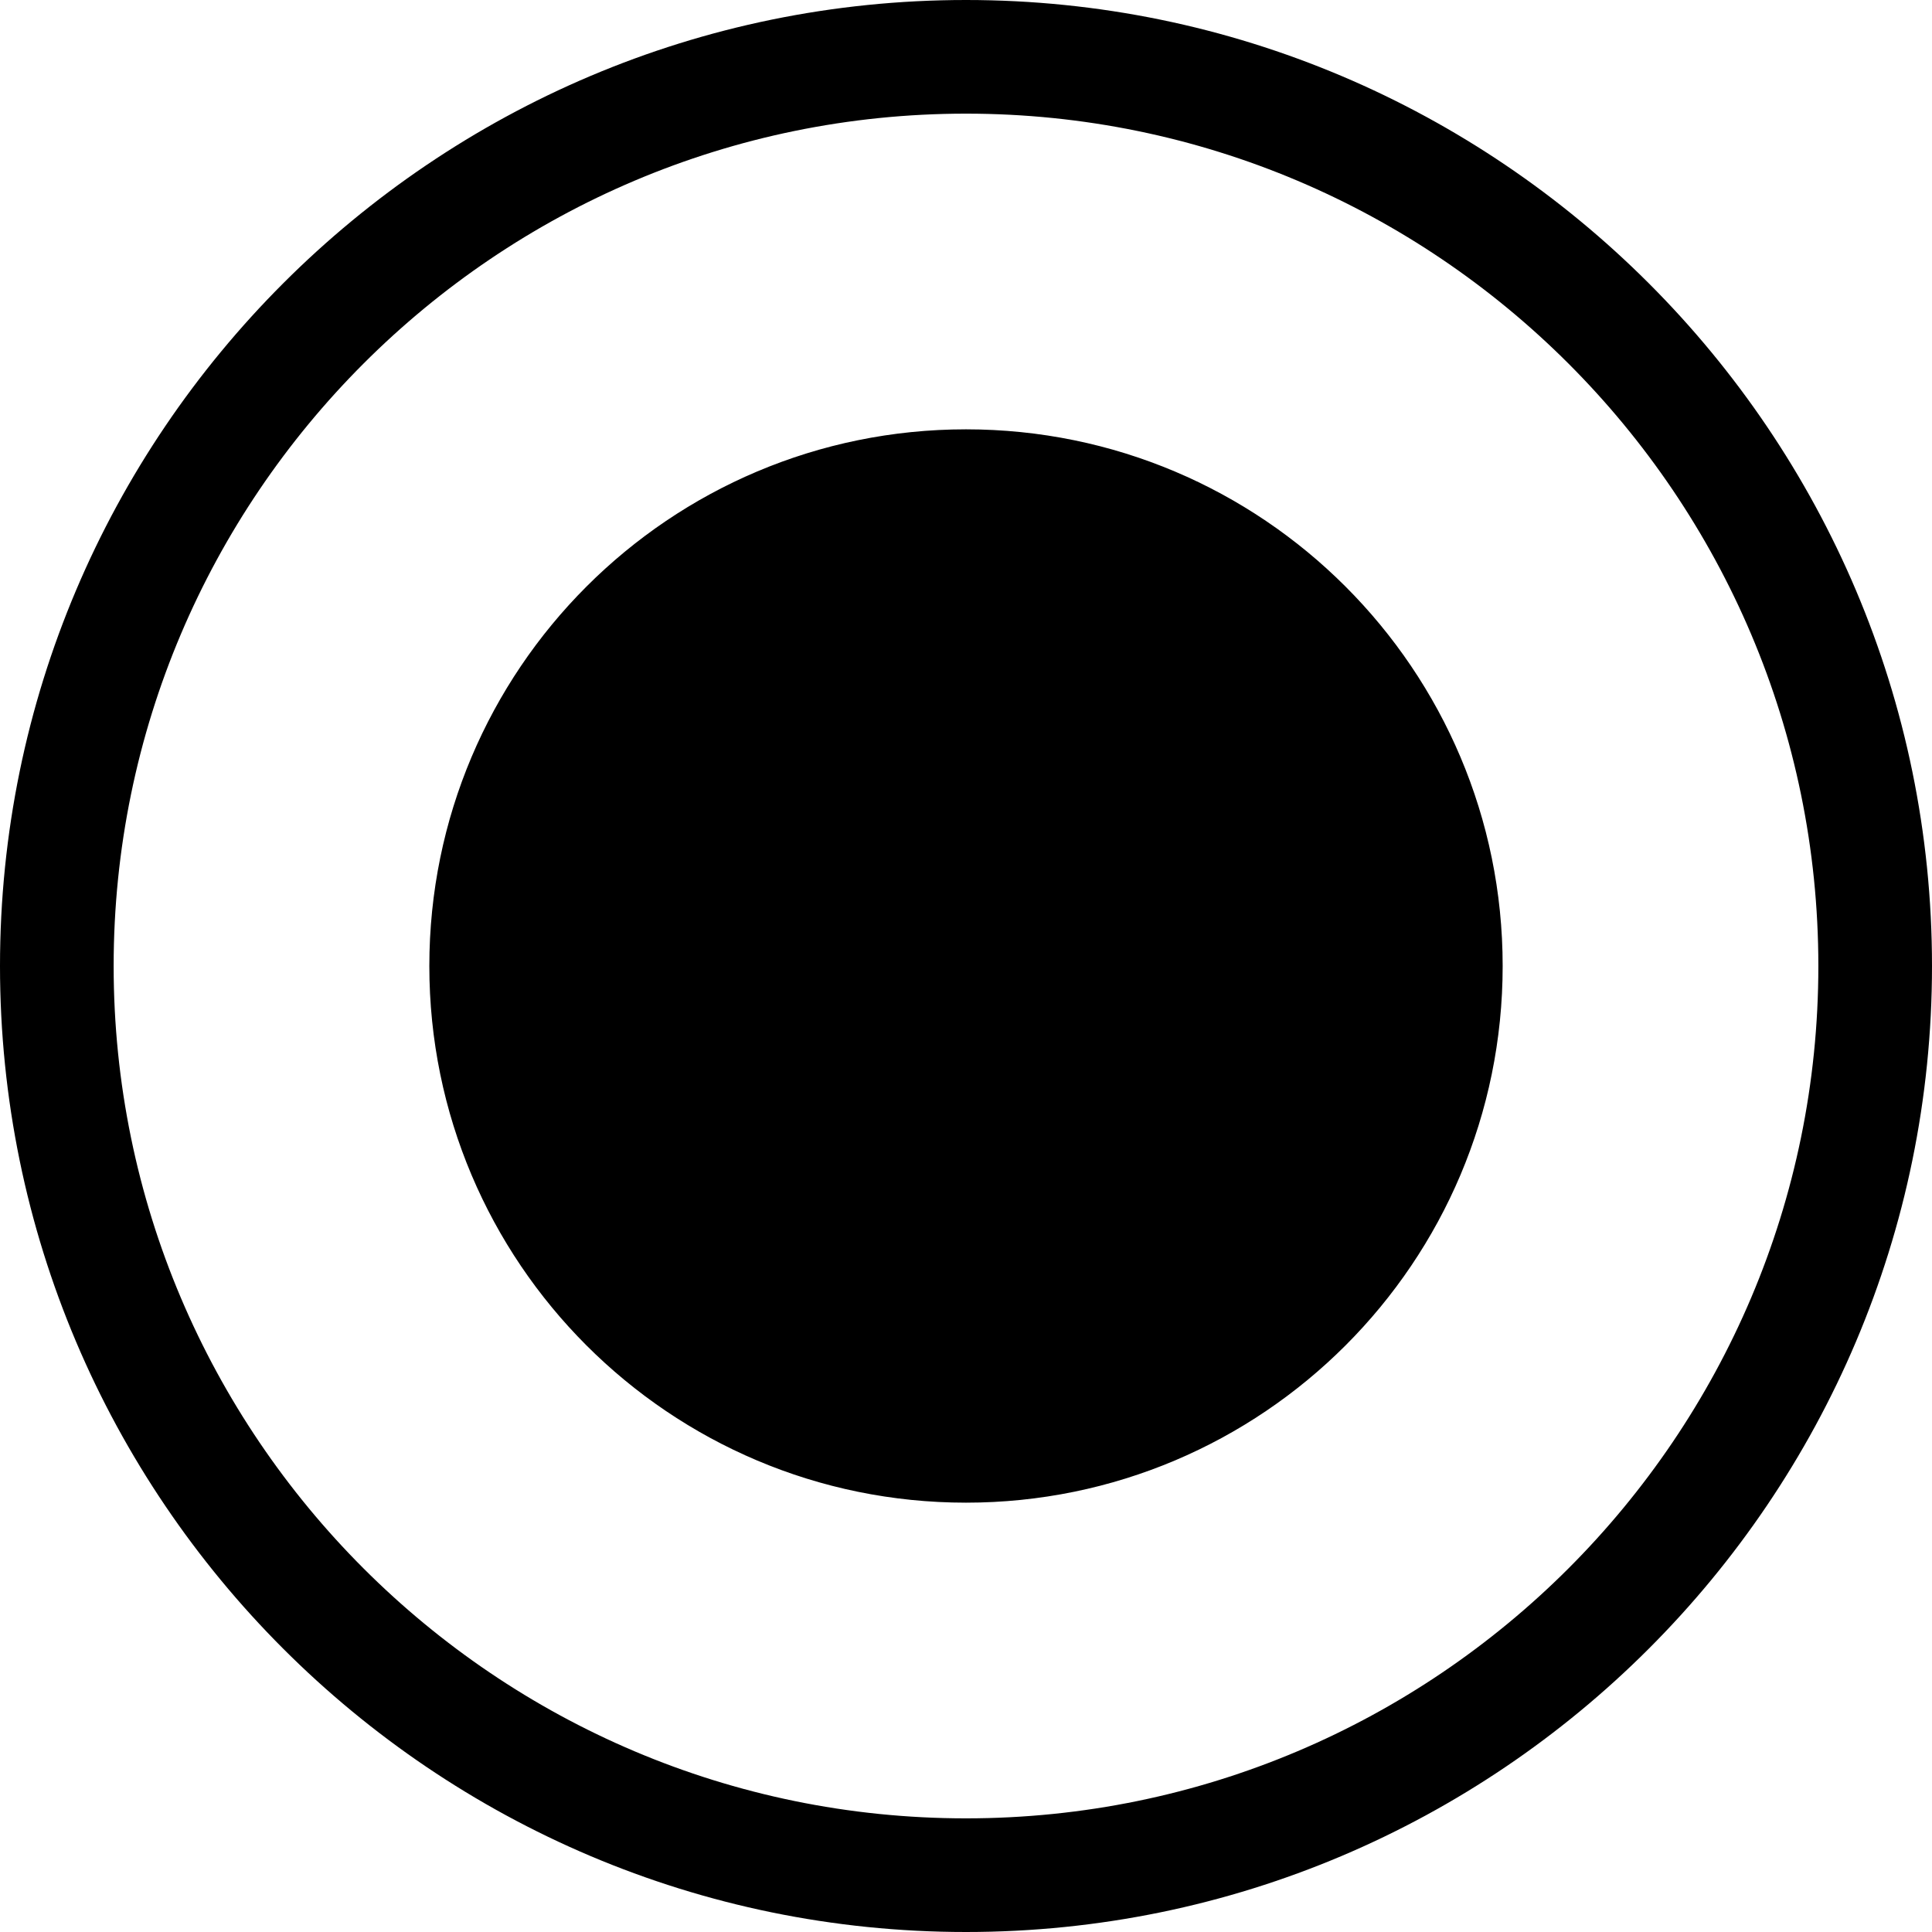
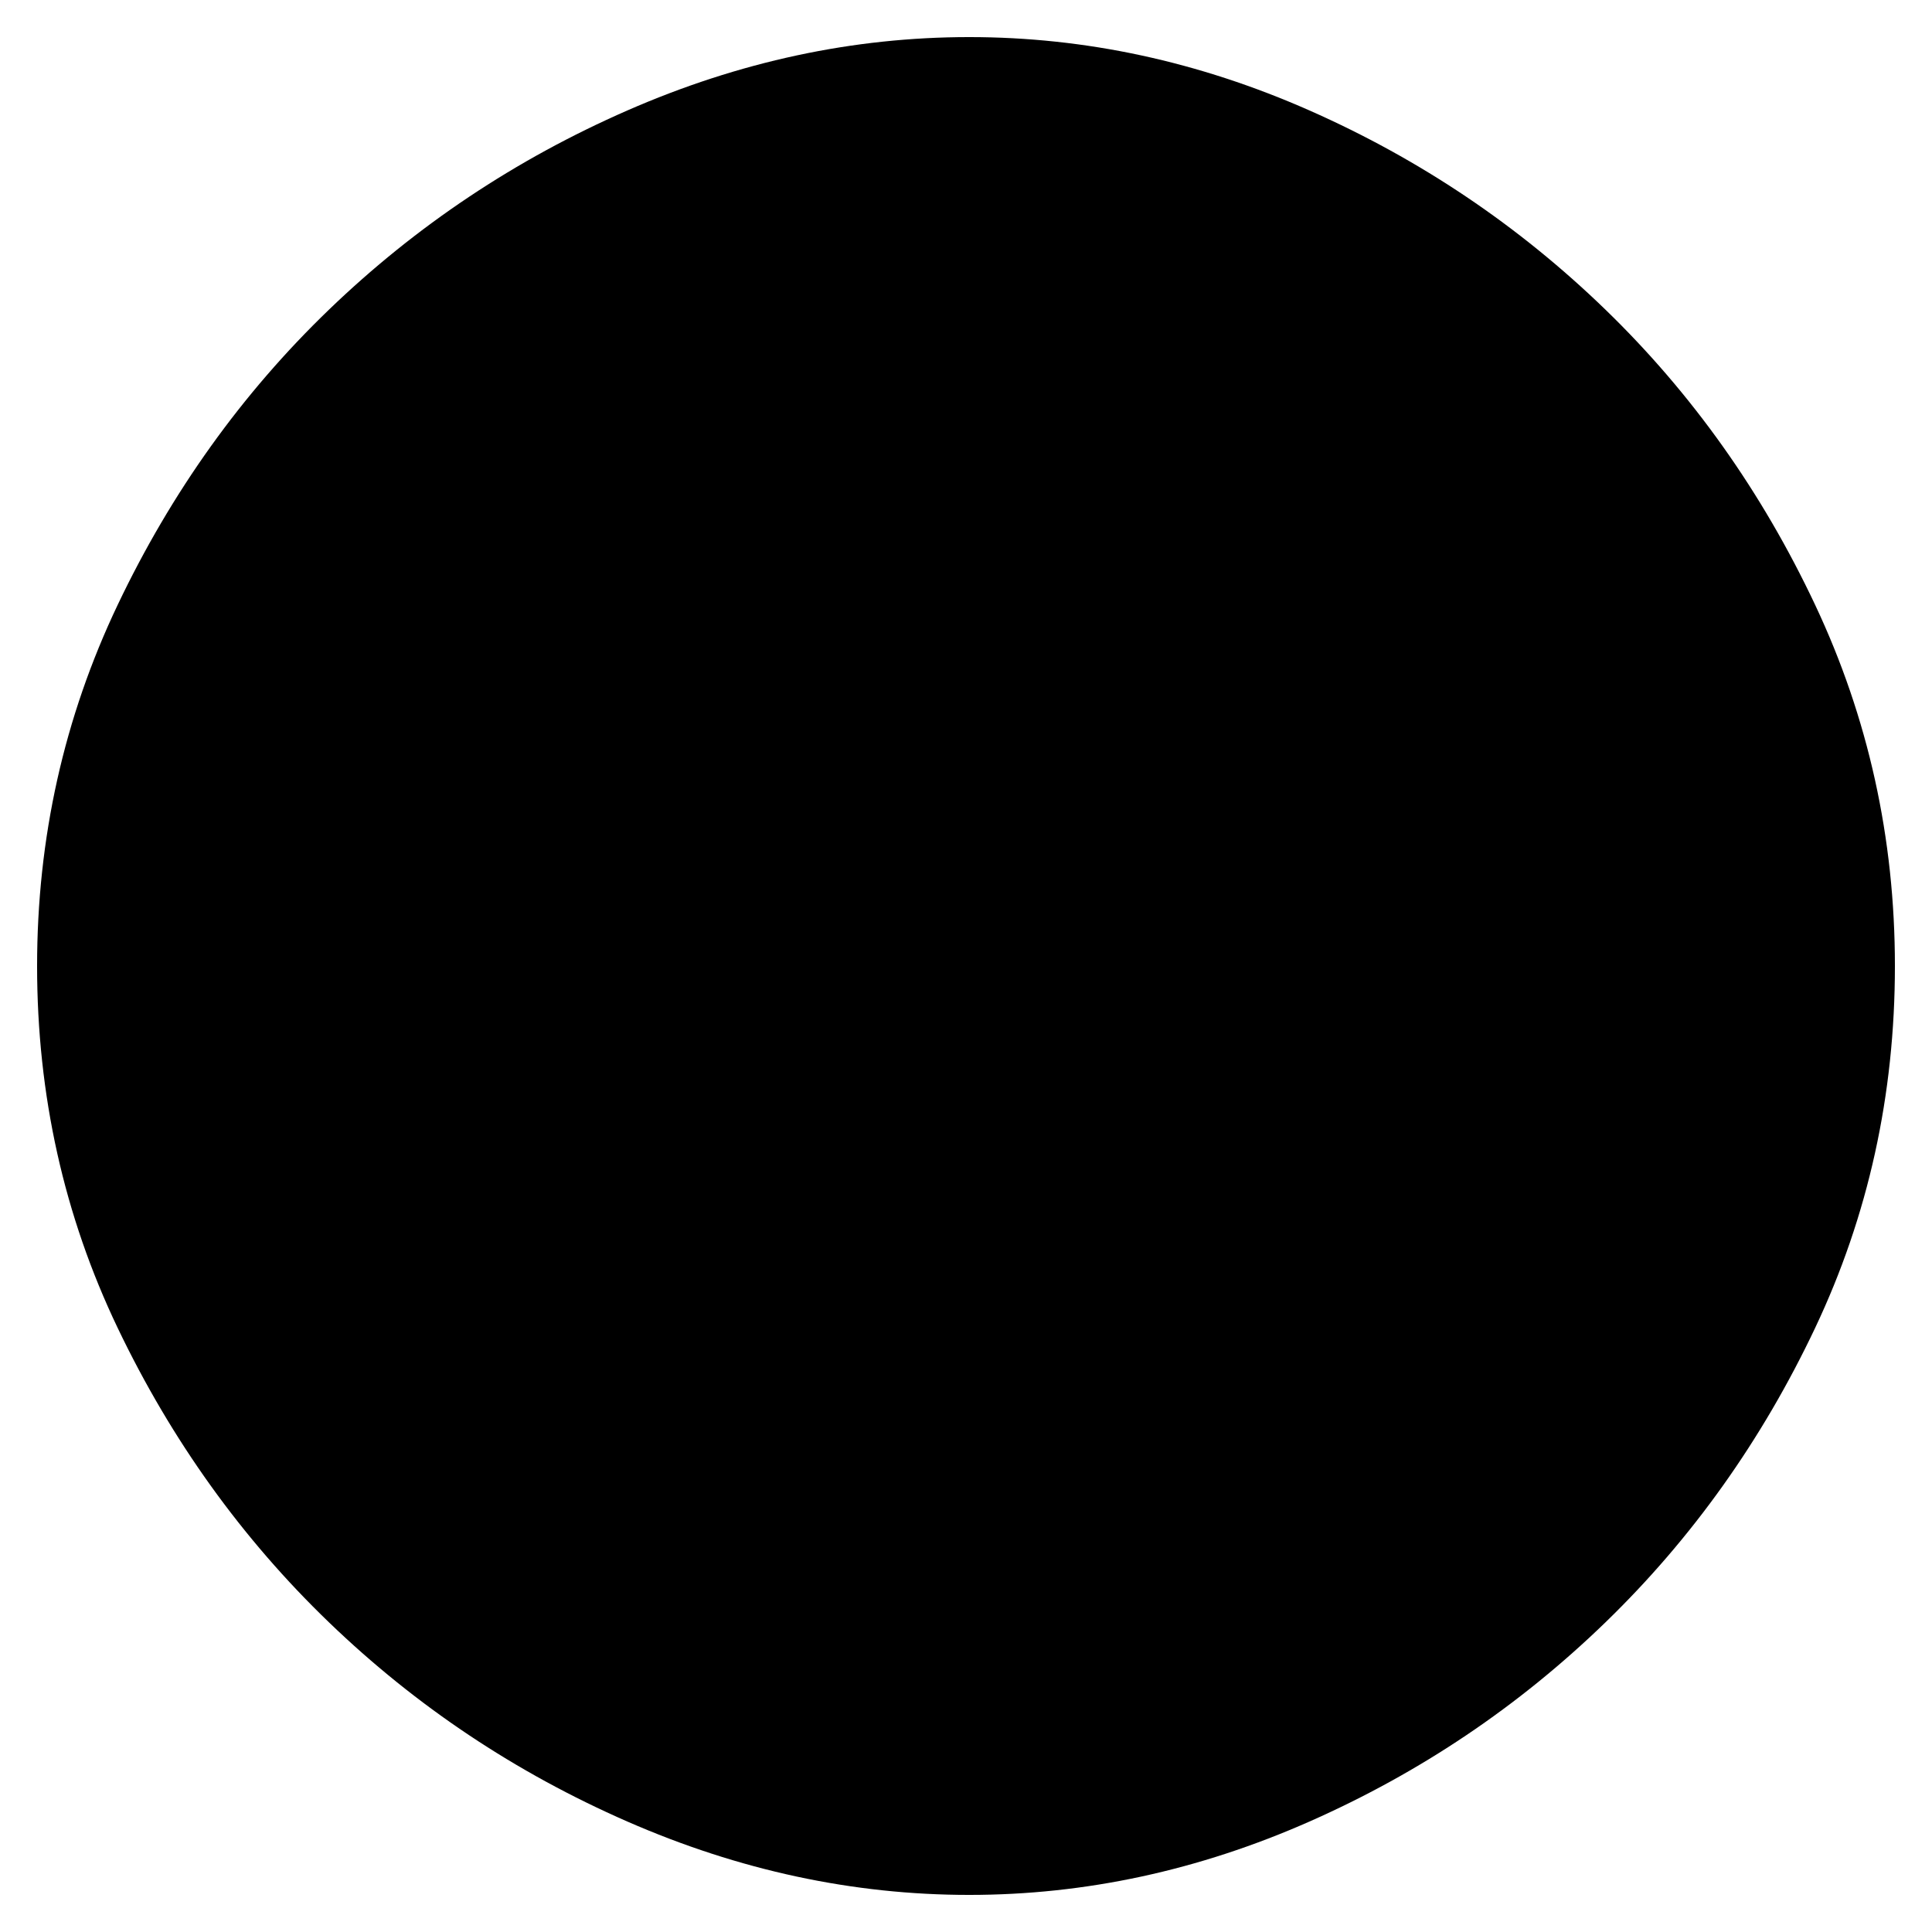
- <svg xmlns="http://www.w3.org/2000/svg" fill="#000000" width="800px" height="800px" viewBox="0 0 1920 1920">
-   <path d="M960 0c529.36 0 960 430.645 960 960 0 529.36-430.64 960-960 960-529.355 0-960-430.64-960-960C0 430.645 430.645 0 960 0Zm0 112.941c-467.125 0-847.059 379.934-847.059 847.059 0 467.12 379.934 847.06 847.059 847.06 467.12 0 847.06-379.94 847.06-847.06 0-467.125-379.94-847.059-847.06-847.059Zm0 313.726c294.55 0 533.33 238.781 533.33 533.333 0 294.55-238.78 533.33-533.33 533.33-294.552 0-533.333-238.78-533.333-533.33 0-294.552 238.781-533.333 533.333-533.333Z" fill-rule="evenodd" />
+ <svg xmlns="http://www.w3.org/2000/svg" viewBox="105 -1047 1198 1198">
+   <path transform="scale(1,-1)" fill="currentColor" d="M706 1024Q814 1024 917.0 978.5Q1020 933 1100.5 855.0Q1181 777 1230.5 672.0Q1280 567 1280 448Q1280 328 1230.5 223.5Q1181 119 1100.5 41.0Q1020 -37 917.0 -82.5Q814 -128 706 -128Q598 -128 494.0 -82.5Q390 -37 309.0 41.0Q228 119 178.0 223.5Q128 328 128 448Q128 567 178.0 672.0Q228 777 309.0 855.0Q390 933 494.0 978.5Q598 1024 706 1024Z" />
</svg>
